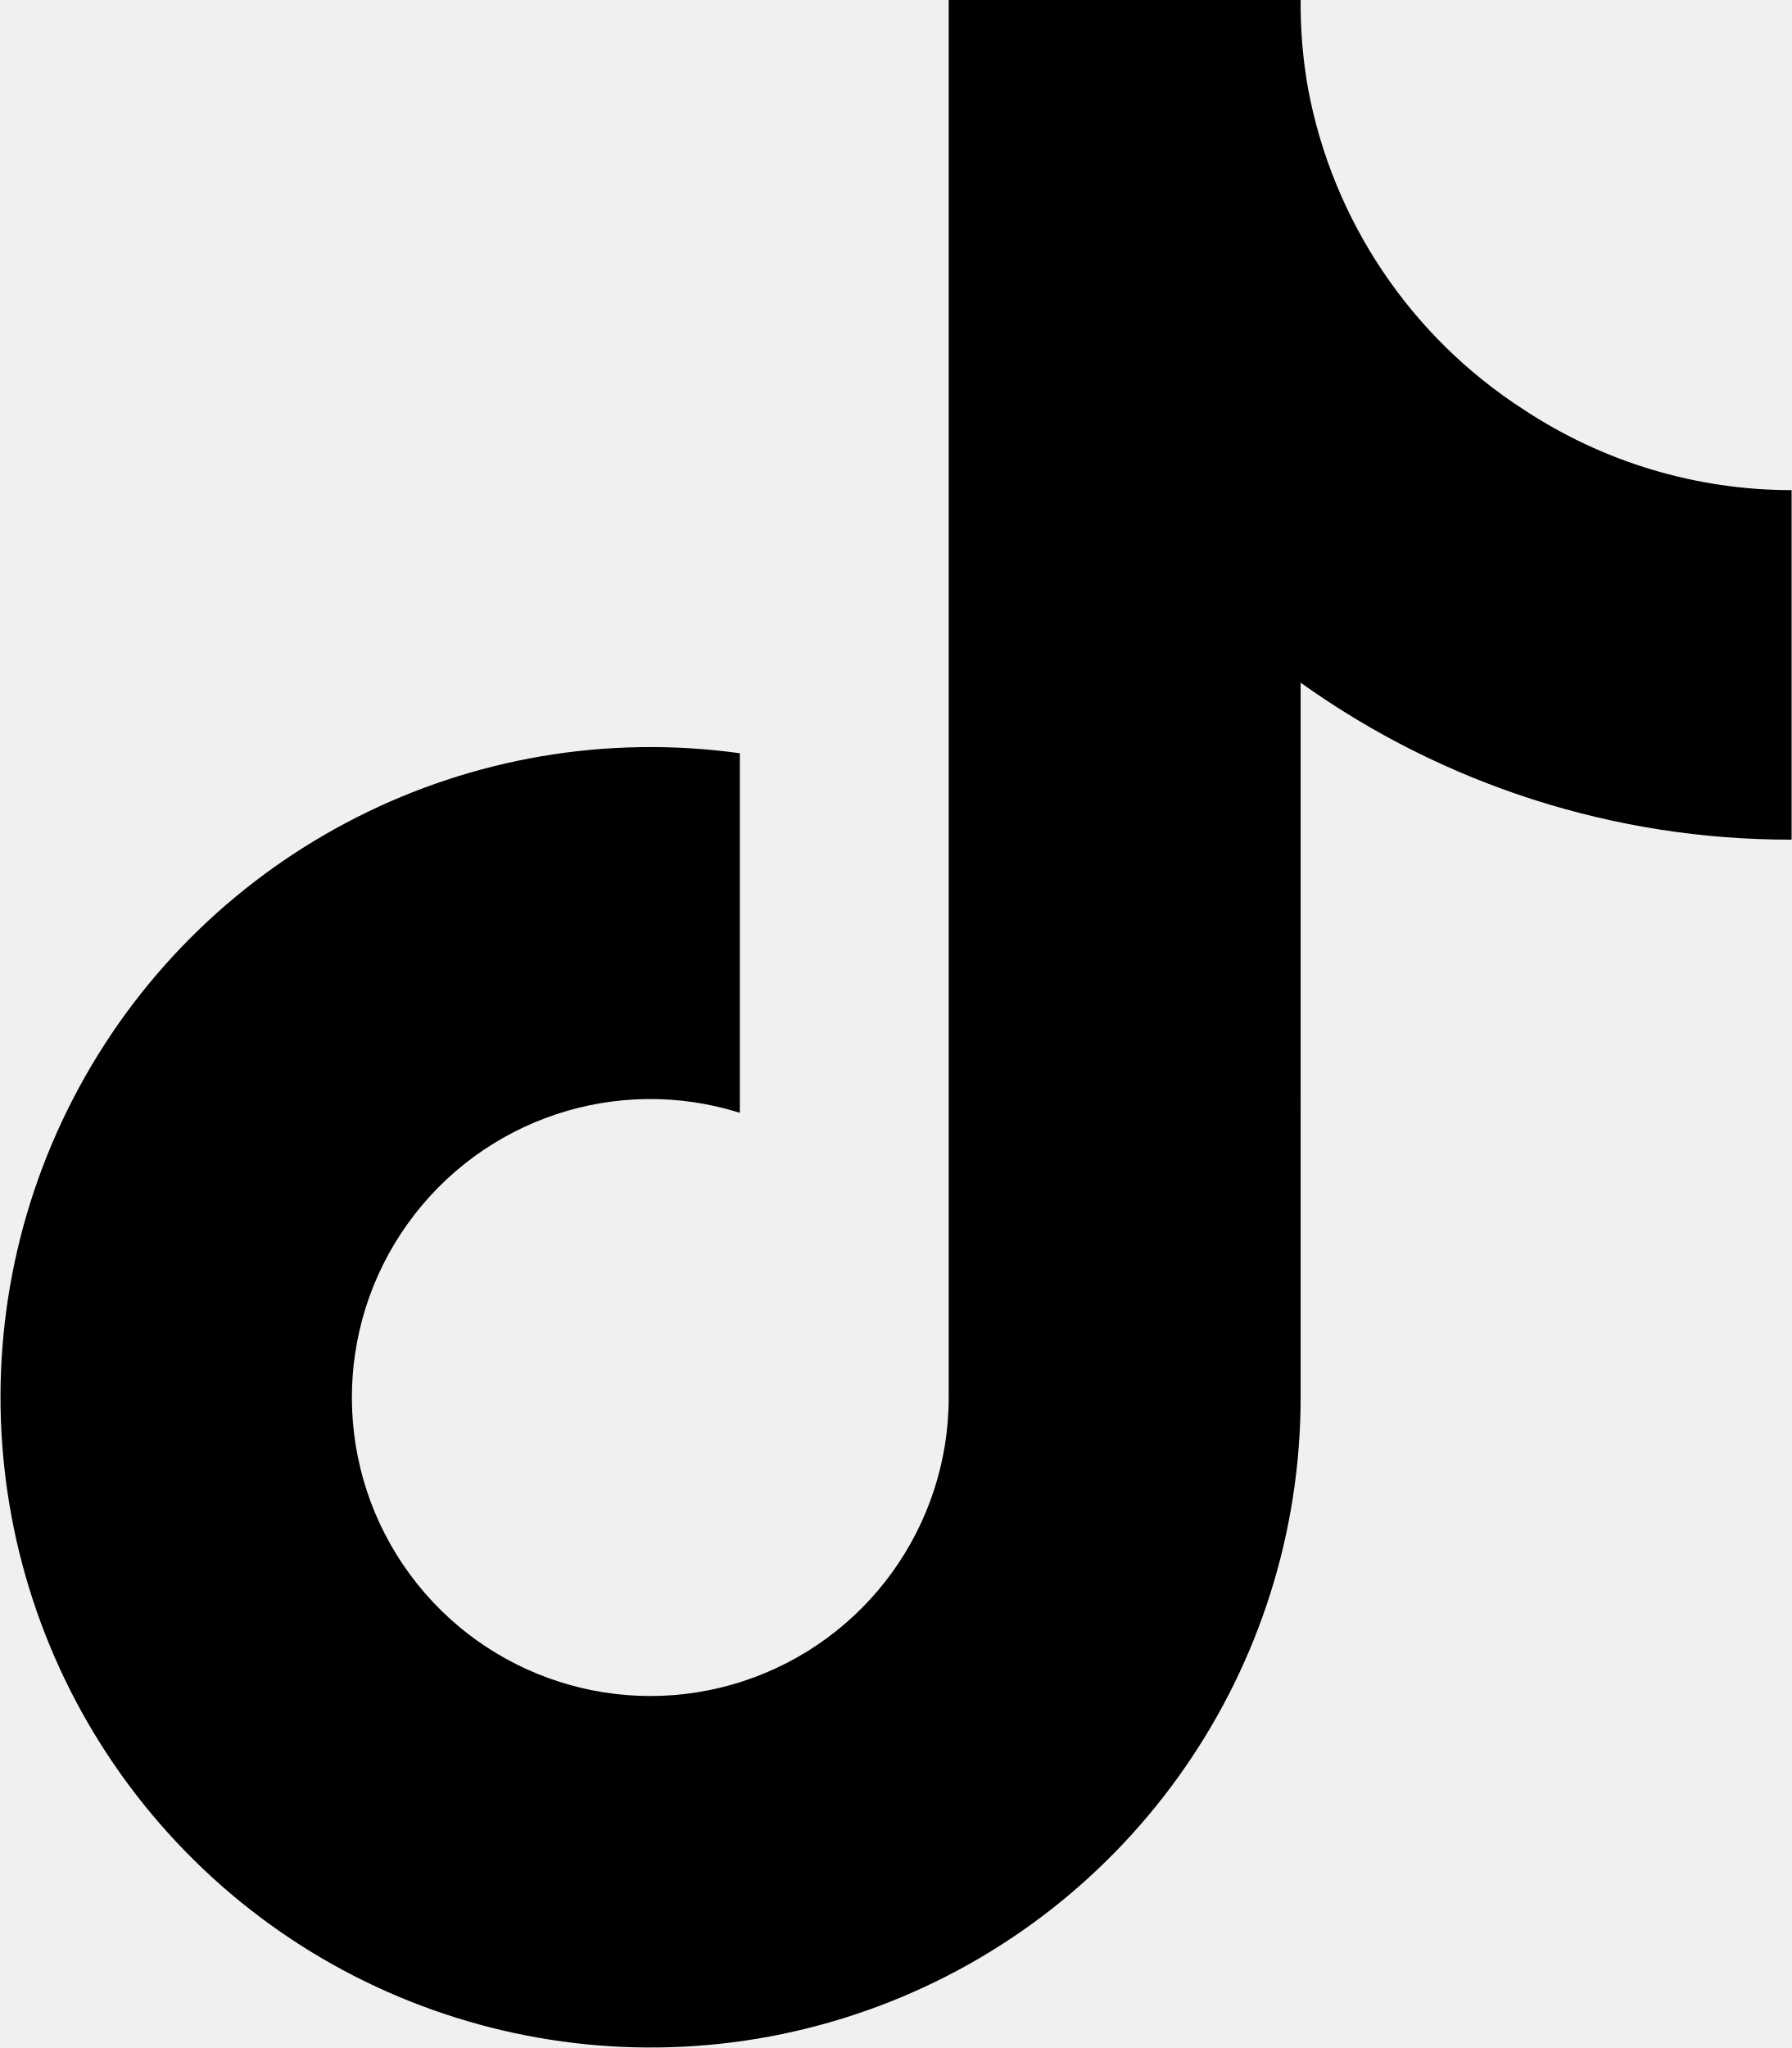
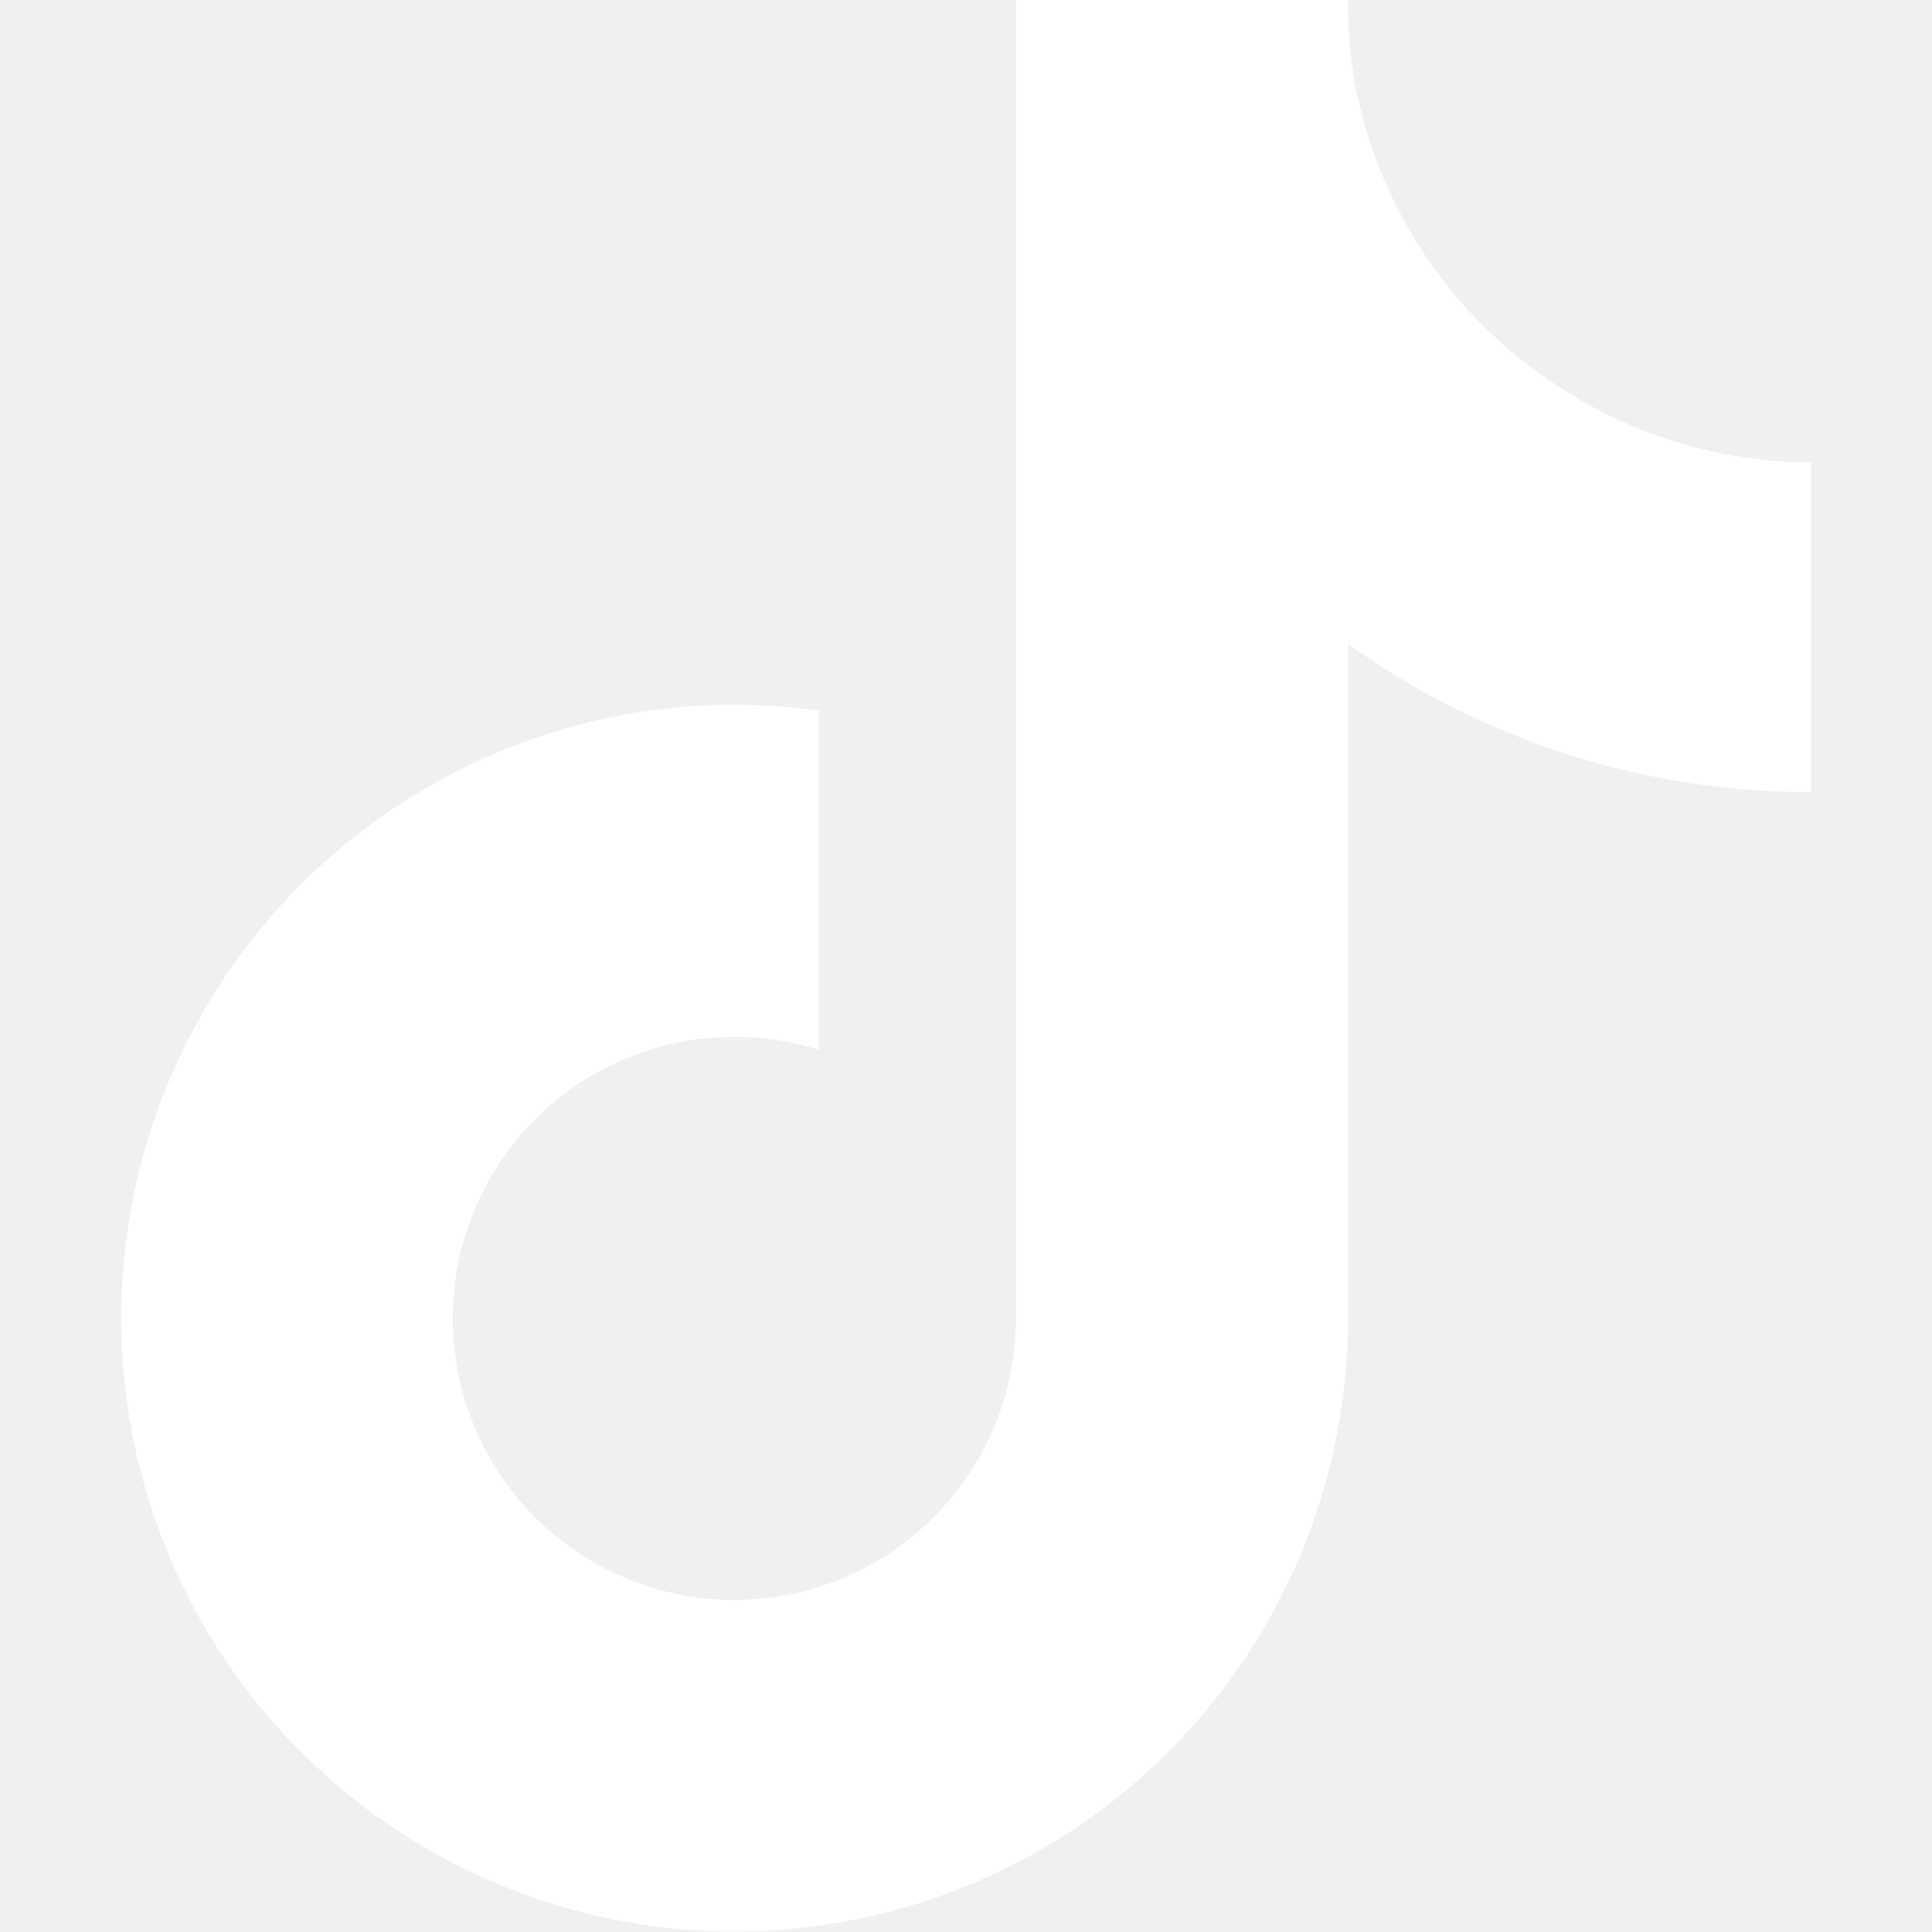
- <svg xmlns="http://www.w3.org/2000/svg" viewBox="0 0 448 512">
-   <path d="M448,209.91a210.06,210.06,0,0,1-122.77-39.25V349.38A162.55,162.55,0,1,1,185,188.31V278.2a74.62,74.62,0,1,0,52.23,71.18V0l88,0a121.18,121.18,0,0,0,1.86,22.17h0A122.18,122.18,0,0,0,381,102.39a121.43,121.43,0,0,0,67,20.14Z" />
+ <svg xmlns="http://www.w3.org/2000/svg" viewBox="0 0 448 512" width="24" height="24">
+   <path d="M448,209.91a210.06,210.06,0,0,1-122.77-39.25V349.38A162.55,162.55,0,1,1,185,188.31V278.2a74.62,74.62,0,1,0,52.23,71.18V0l88,0a121.18,121.18,0,0,0,1.86,22.17h0A122.18,122.18,0,0,0,381,102.39a121.43,121.43,0,0,0,67,20.14Z" fill="#FFFFFF" />
</svg>
